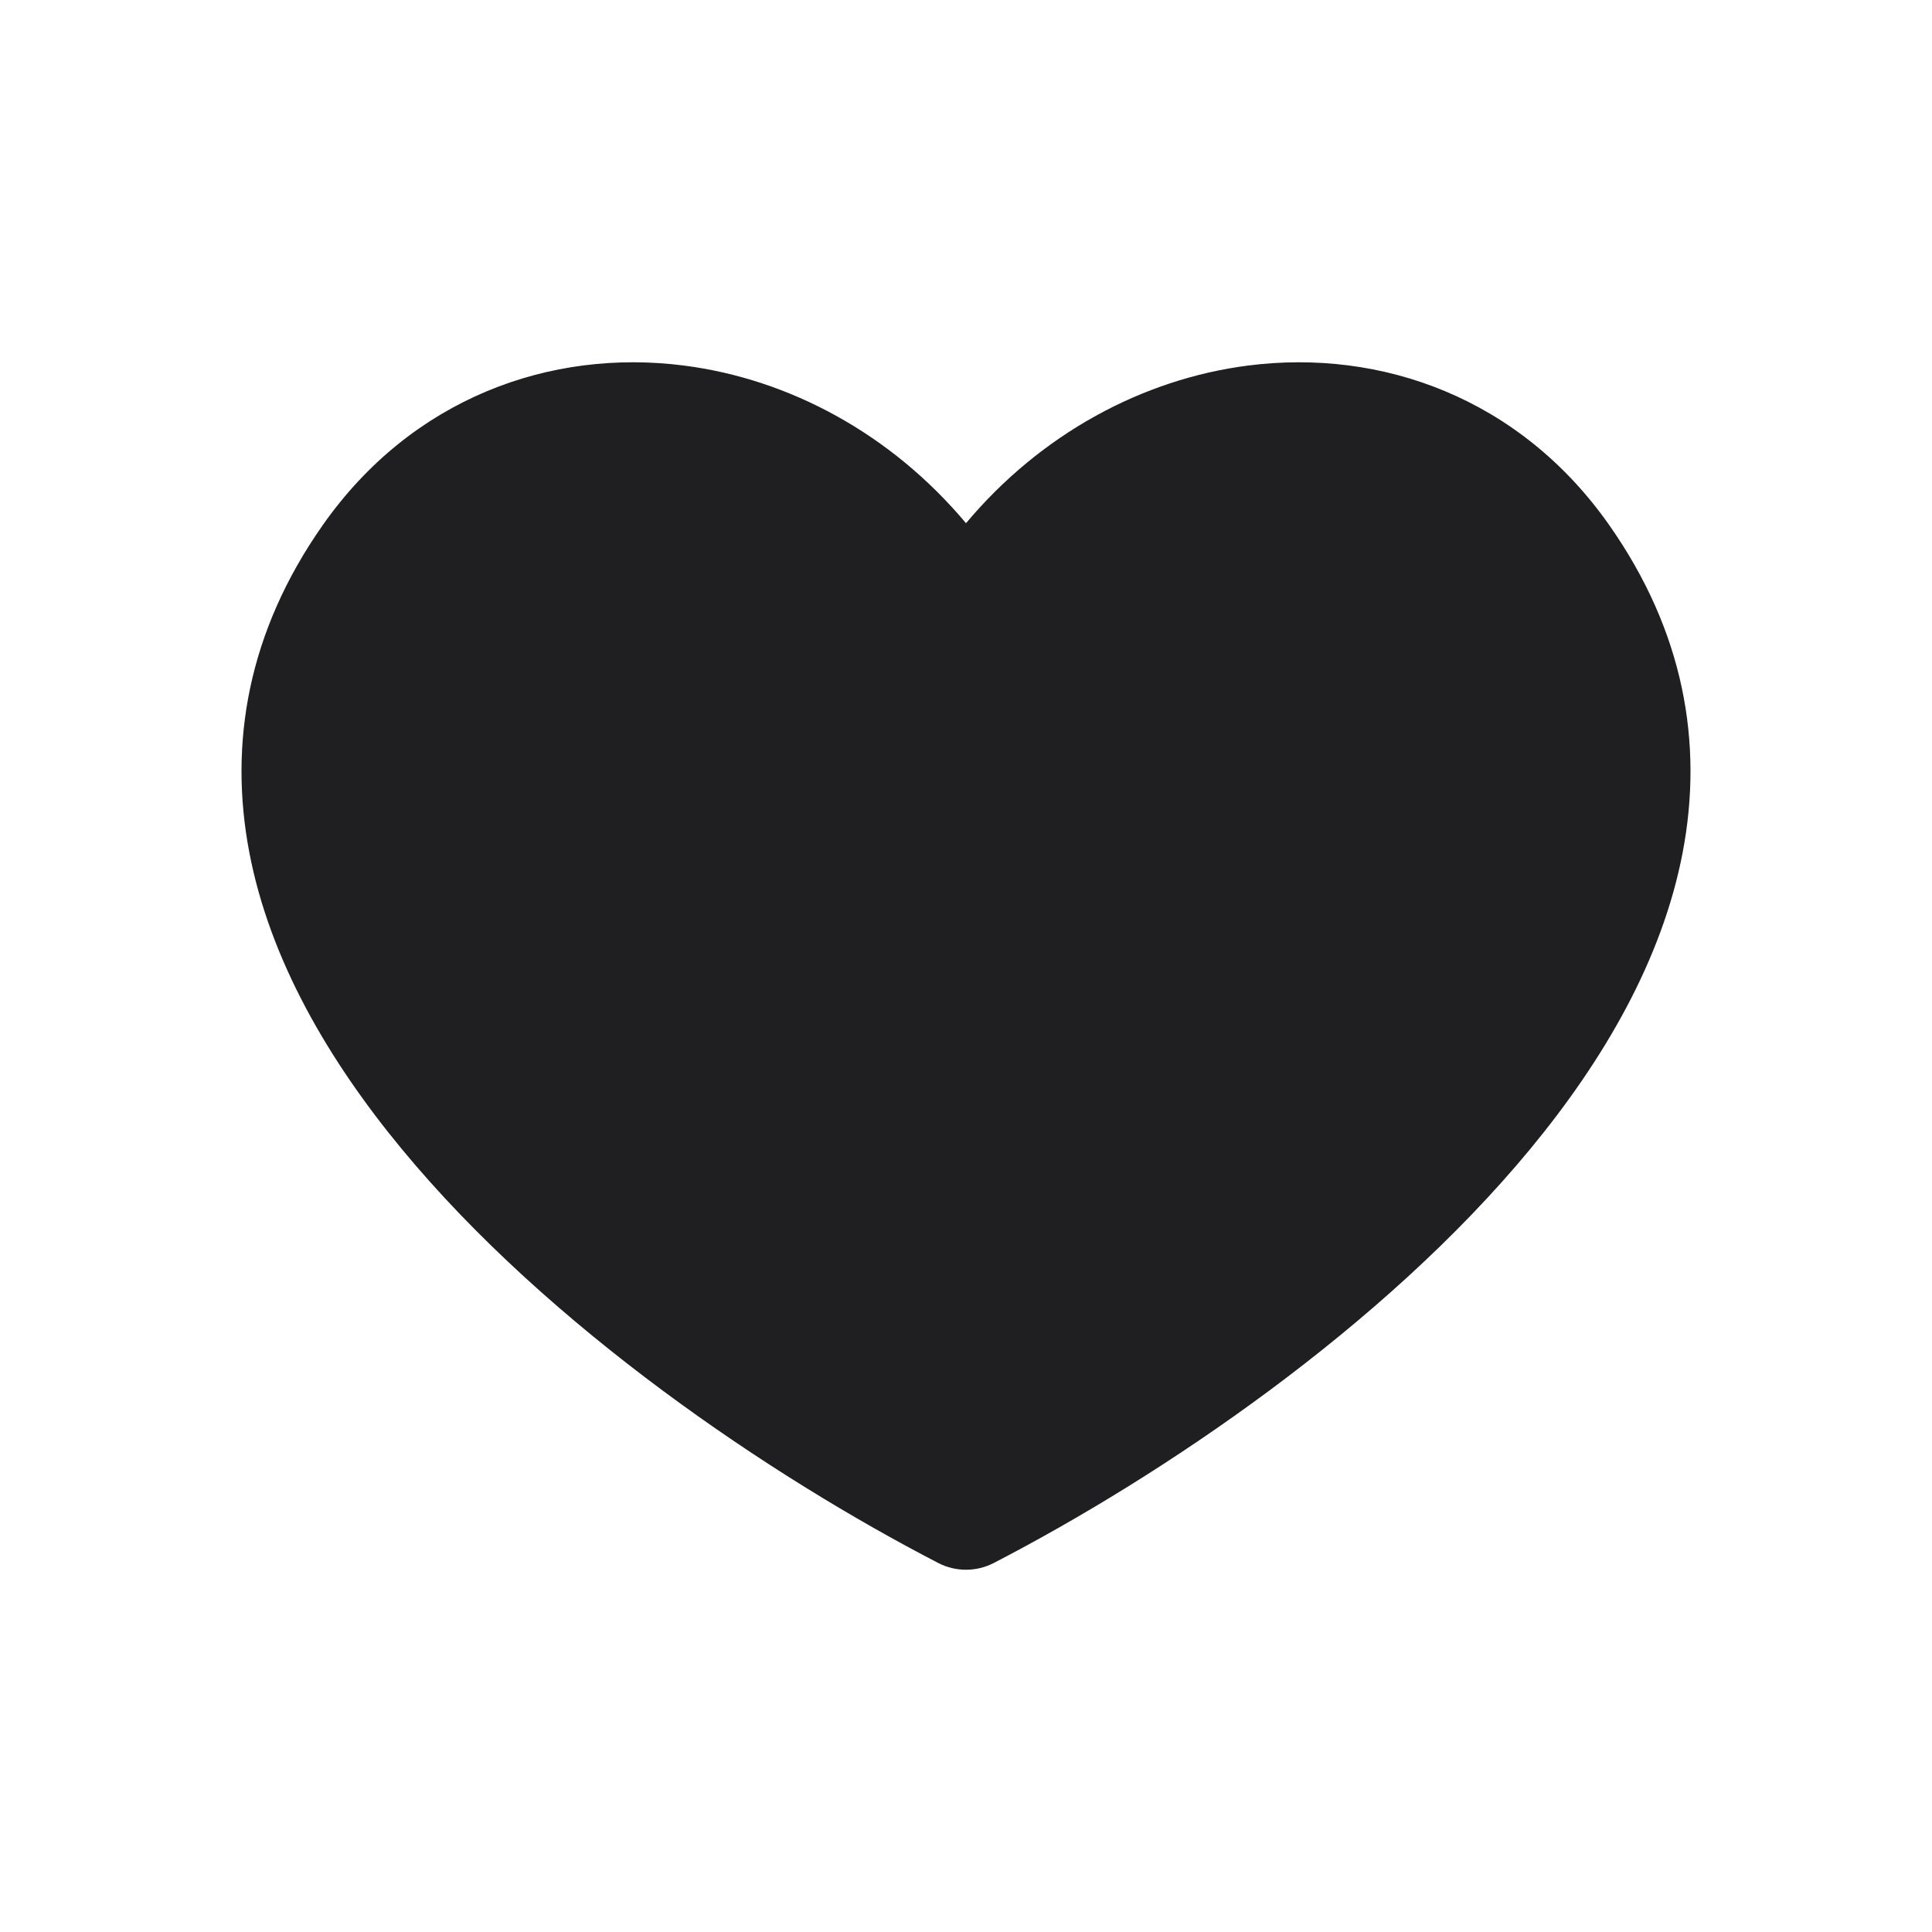
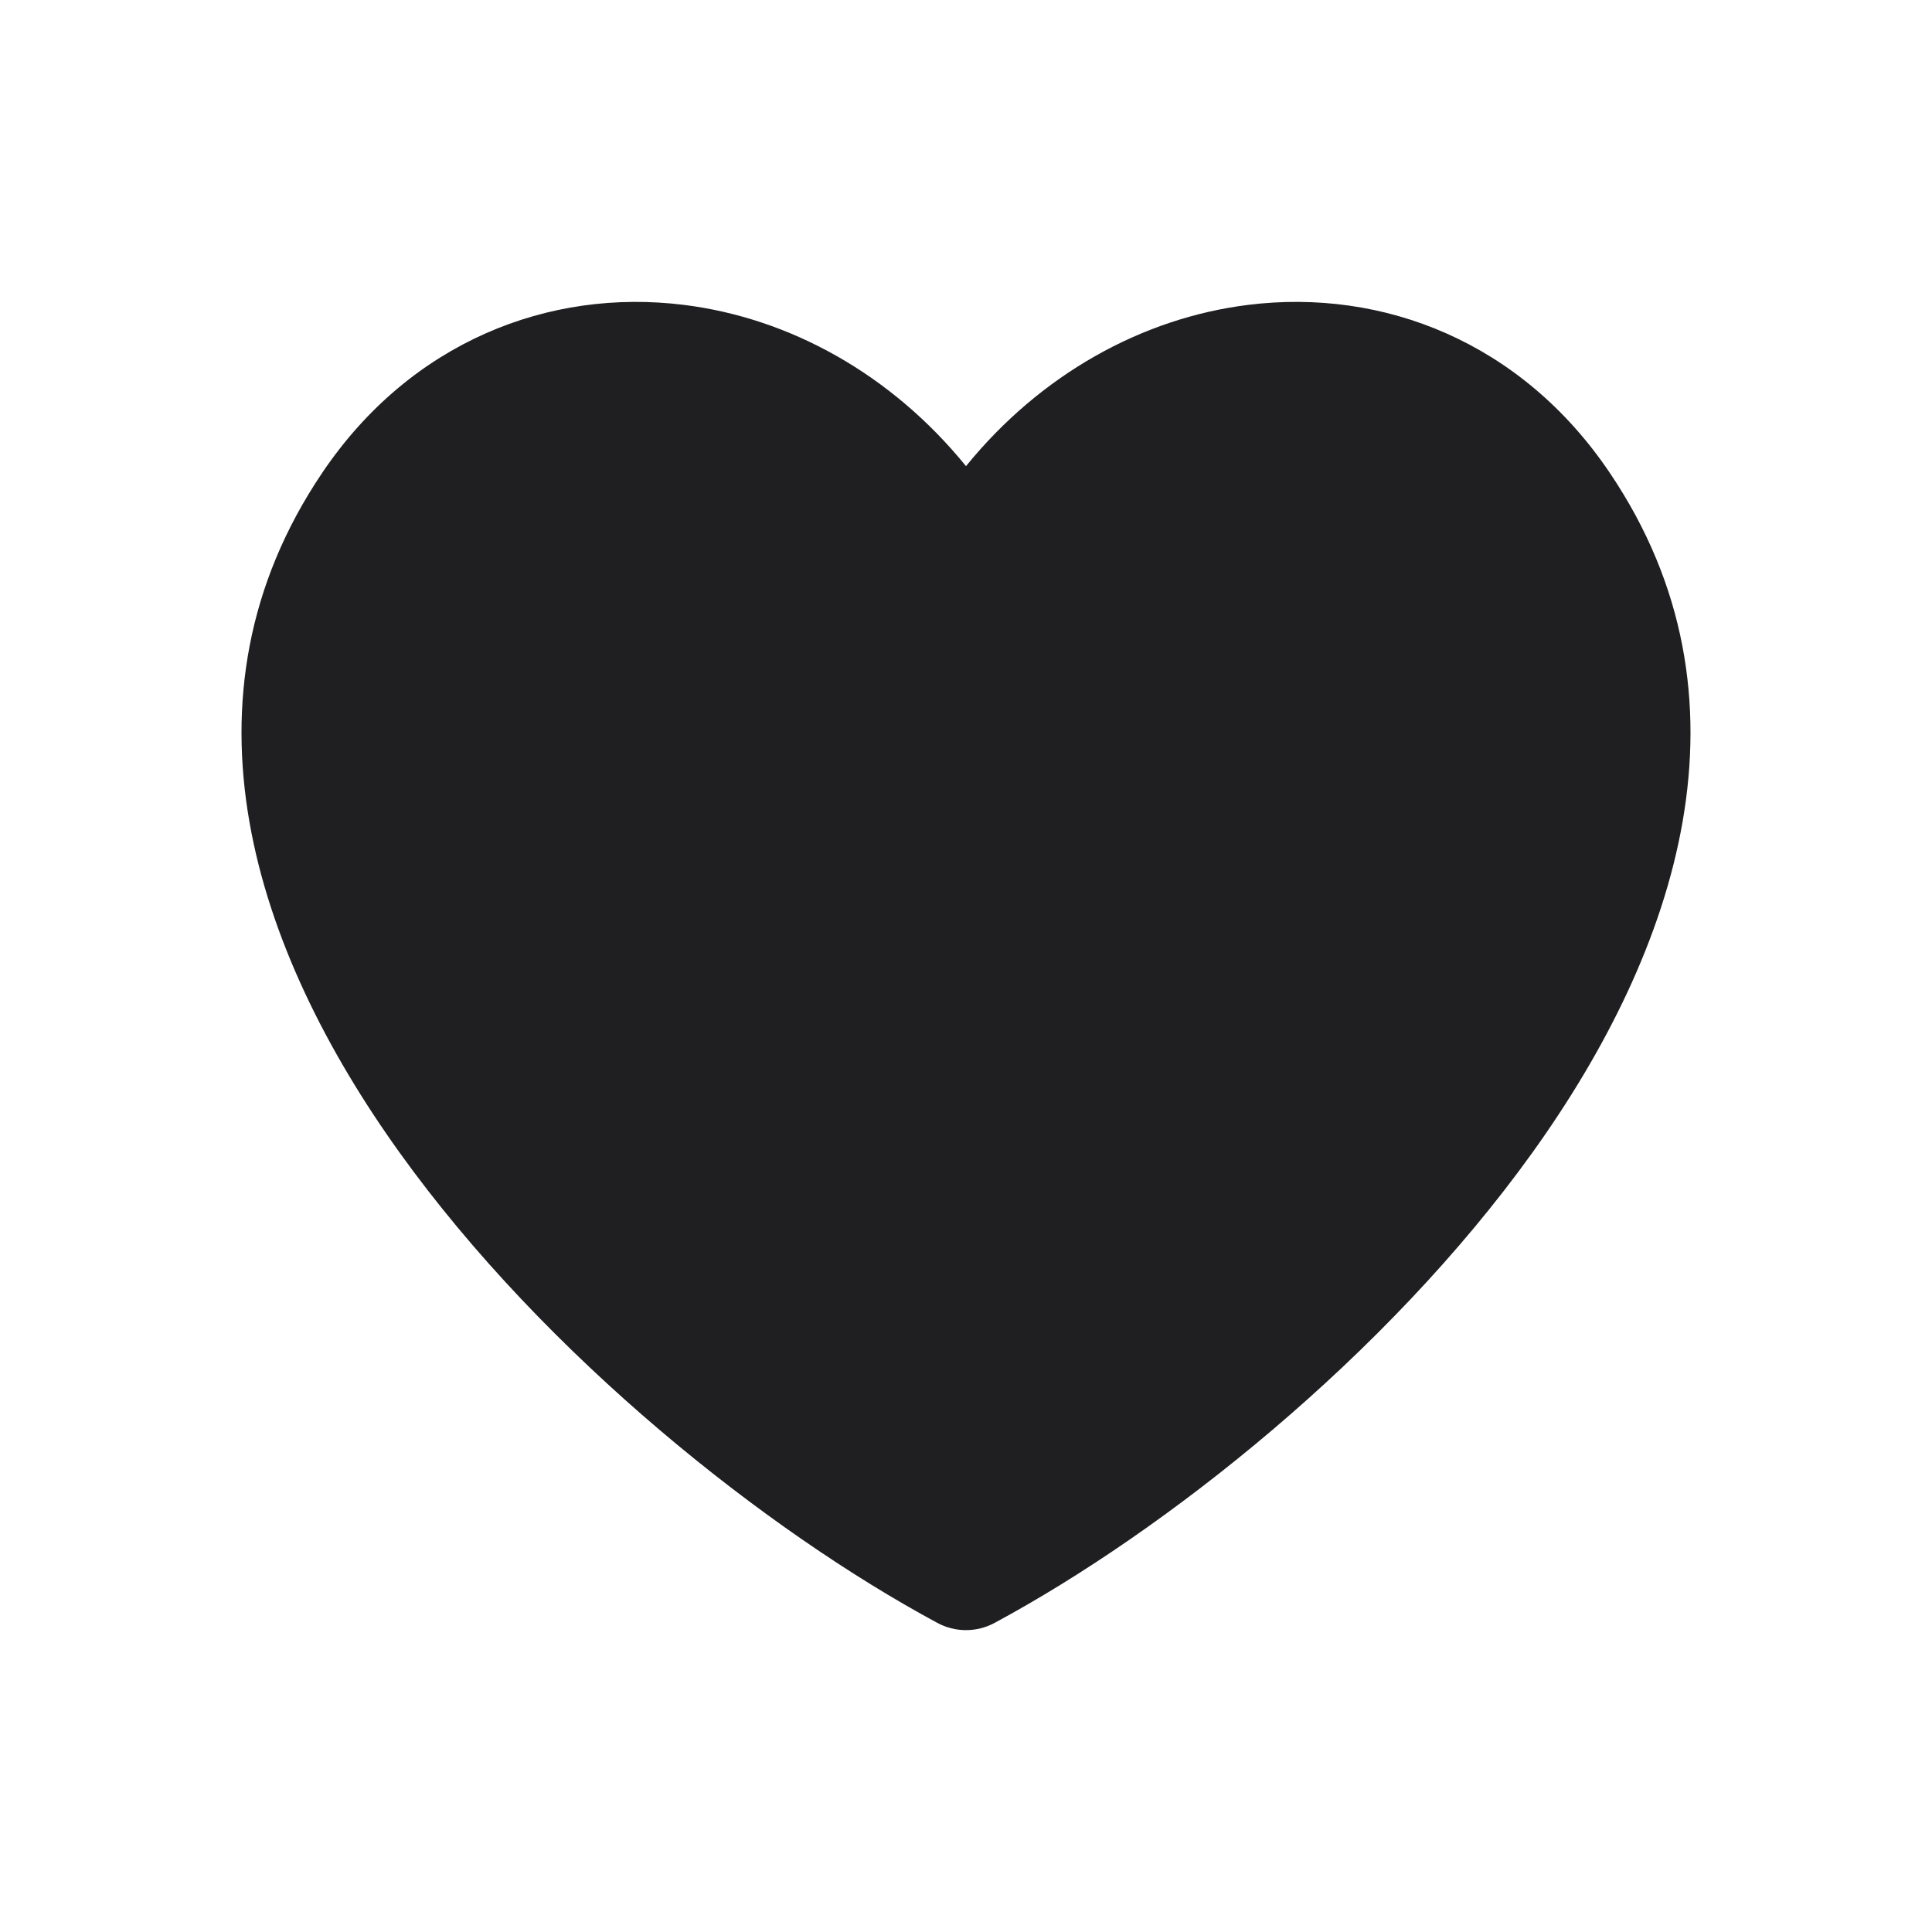
<svg xmlns="http://www.w3.org/2000/svg" width="32" height="32" viewBox="0 0 32 32" fill="none">
-   <path d="M20.669 6.055C22.885 5.77 25.177 6.596 26.651 8.693C27.894 10.461 28.215 12.315 27.87 14.121C27.532 15.89 26.567 17.553 25.345 19.032C22.905 21.986 19.235 24.452 16.46 25.888C16.172 26.037 15.828 26.037 15.54 25.888C12.765 24.452 9.095 21.986 6.655 19.032C5.433 17.553 4.468 15.89 4.13 14.121C3.785 12.315 4.106 10.461 5.349 8.693C6.823 6.596 9.115 5.77 11.331 6.055C13.074 6.279 14.76 7.186 16 8.666C17.24 7.186 18.926 6.279 20.669 6.055Z" fill="#1F1F22" />
+   <path d="M20.671 5.05C22.906 4.771 25.198 5.661 26.66 7.827C29.186 11.565 27.787 15.737 25.384 19.087C22.961 22.466 19.296 25.361 16.474 26.88C16.178 27.04 15.822 27.04 15.525 26.88C12.704 25.361 9.039 22.466 6.616 19.087C4.213 15.737 2.814 11.565 5.34 7.827C6.802 5.661 9.094 4.771 11.329 5.05C13.081 5.268 14.764 6.199 16 7.721C17.236 6.199 18.919 5.268 20.671 5.05Z" fill="#1F1F22" />
</svg>
